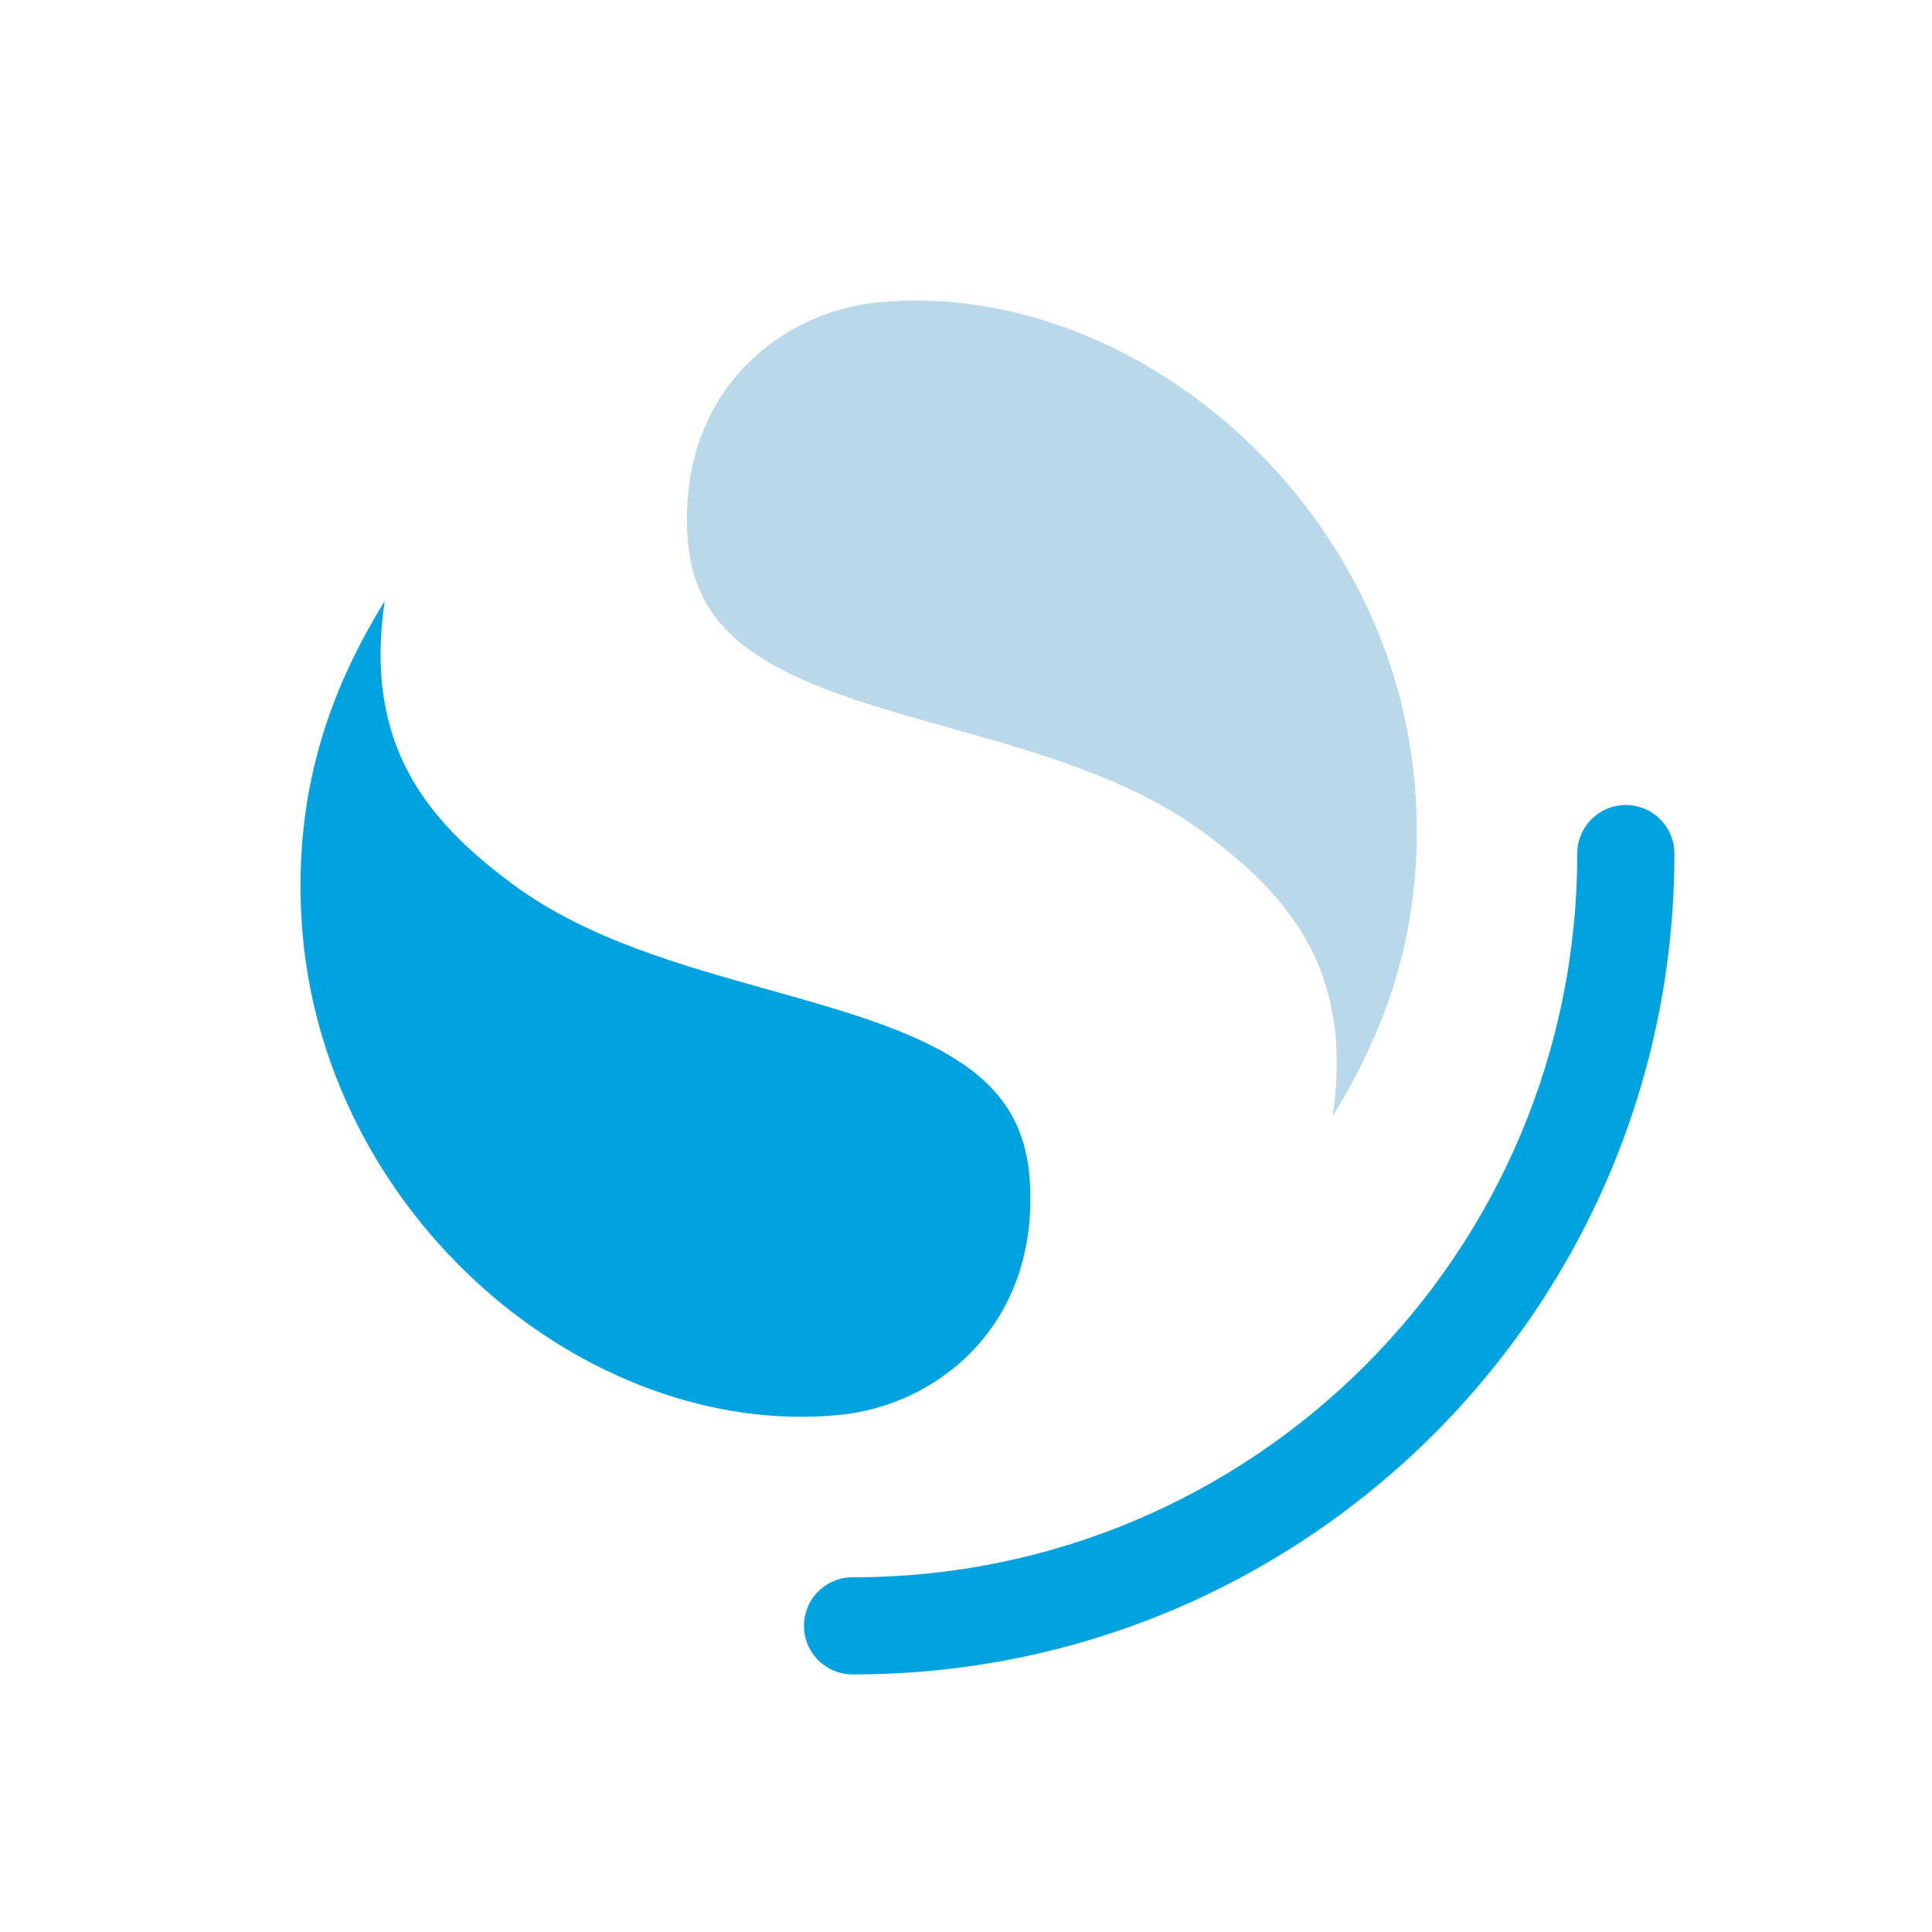
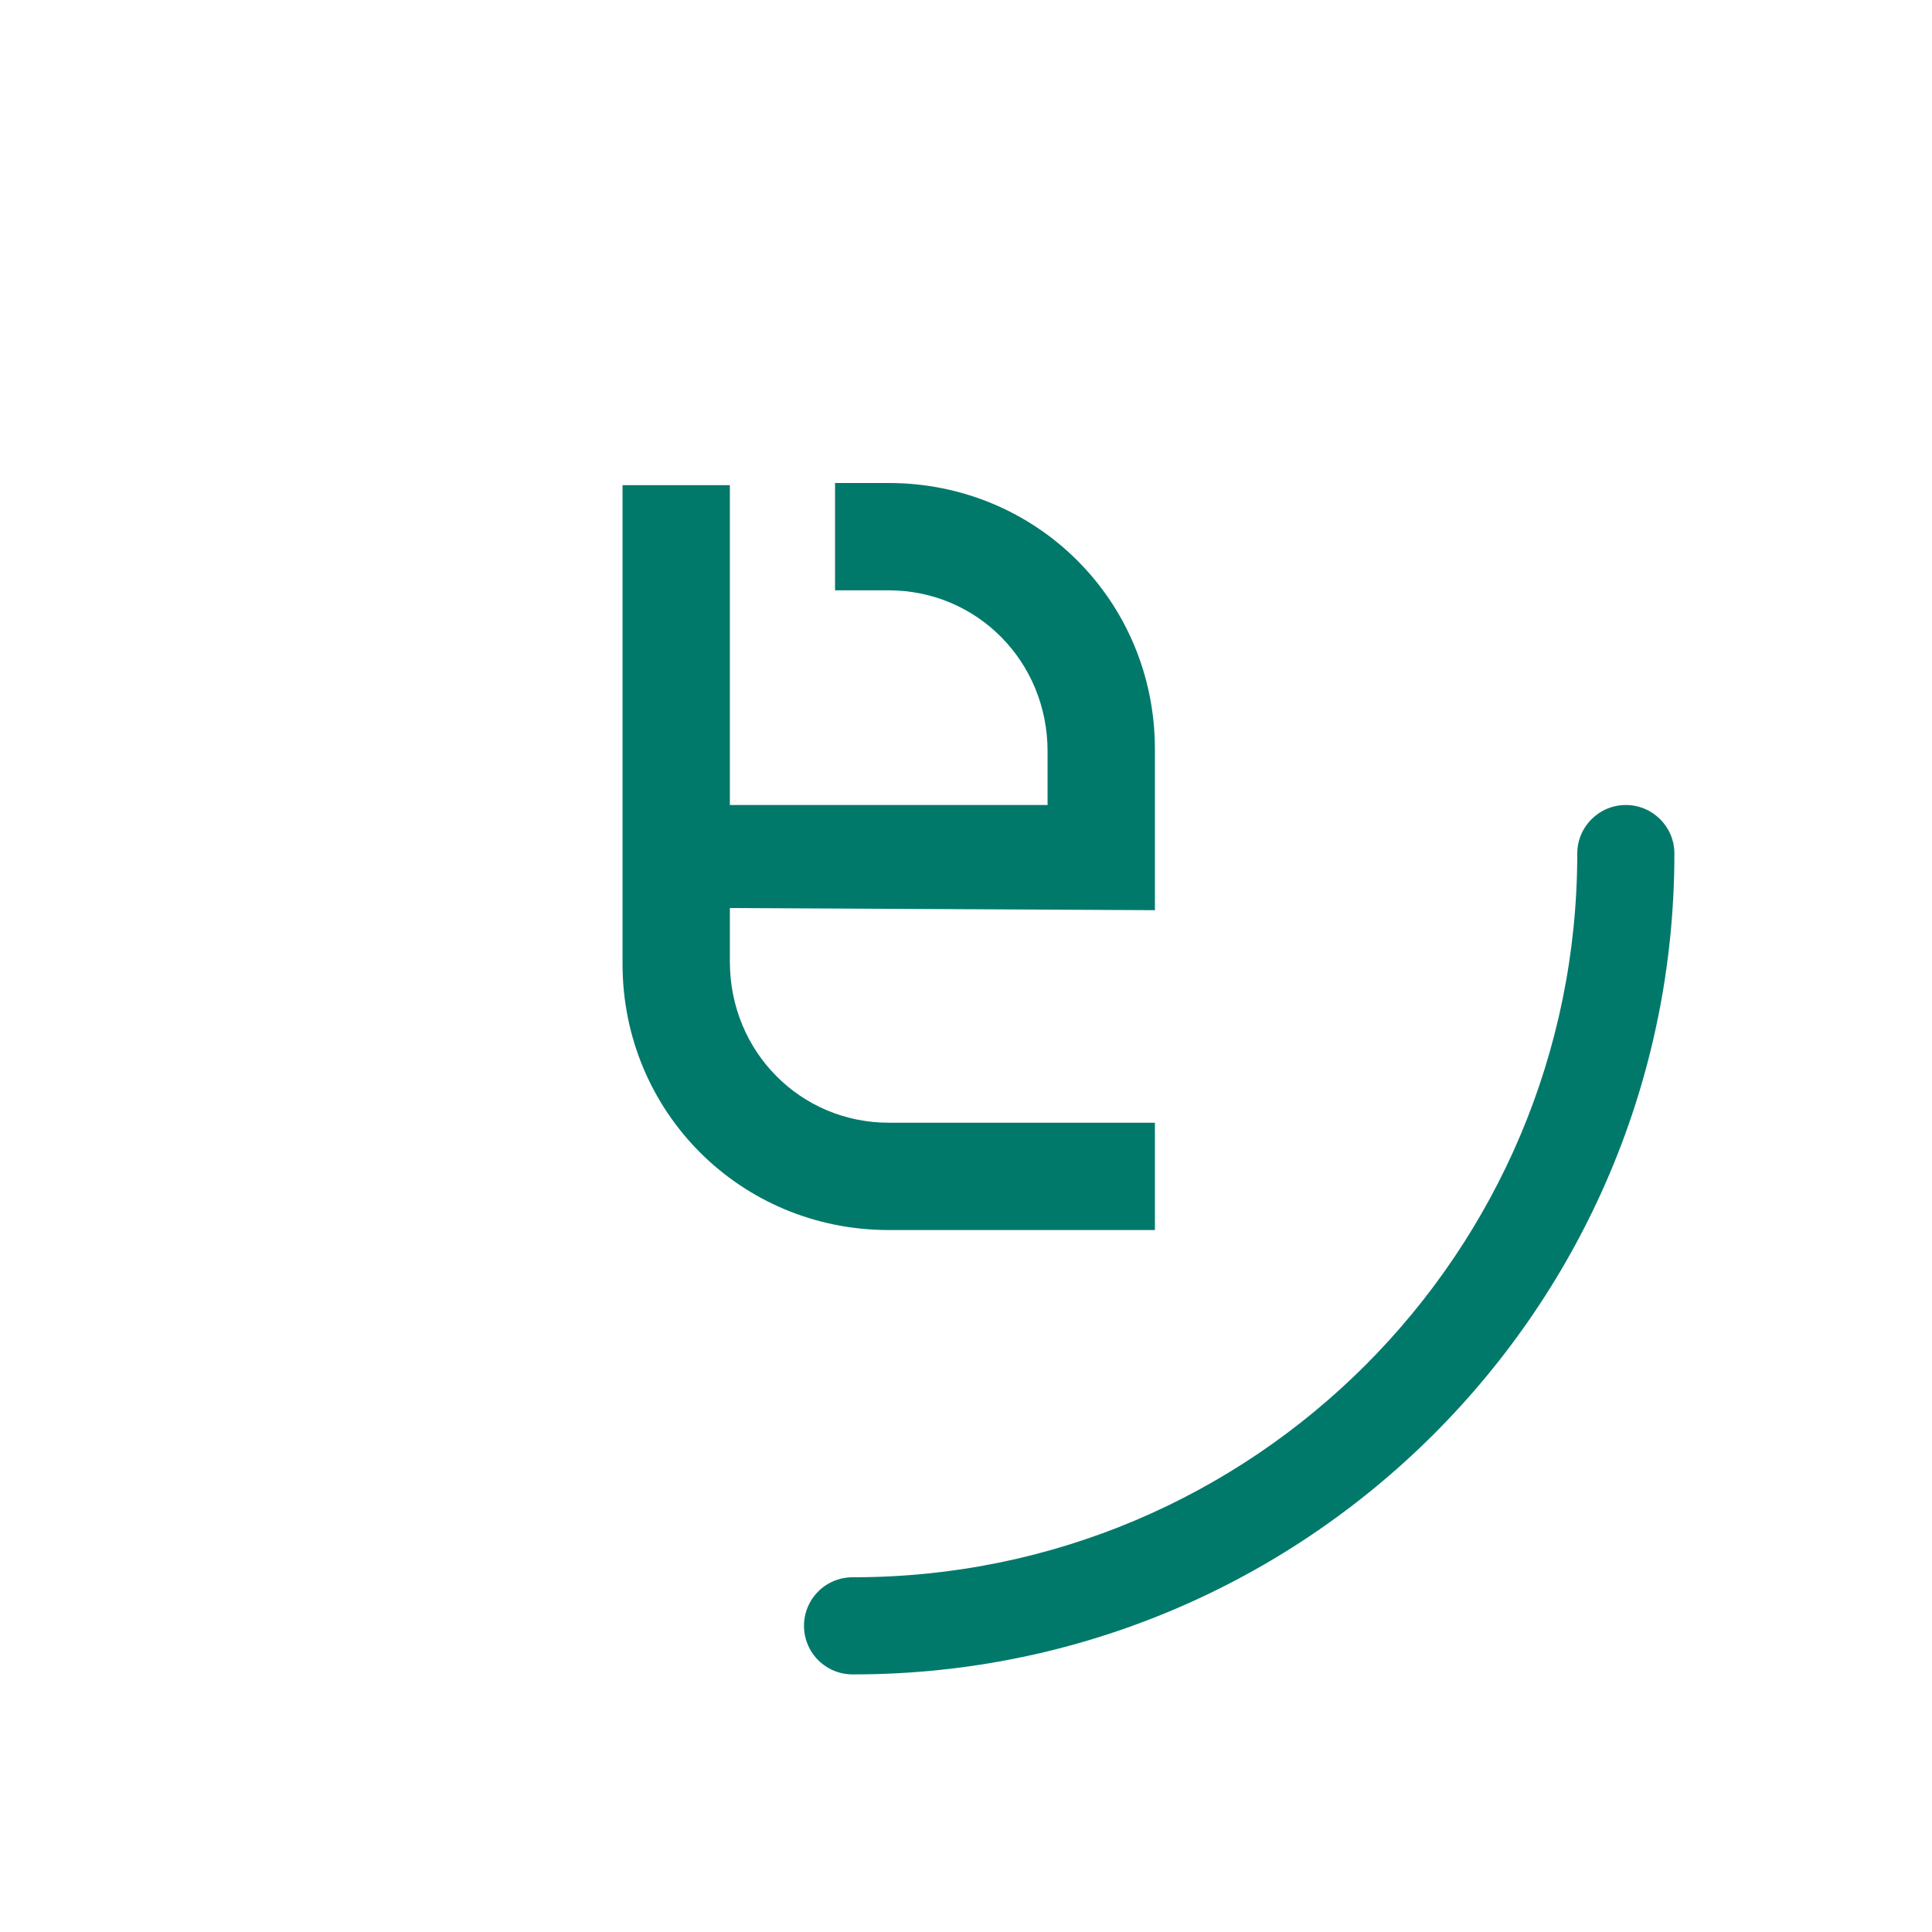
<svg xmlns="http://www.w3.org/2000/svg" fill="none" viewBox="0 0 90 90">
-   <style>.a{fill:#00A3E0}.b{fill:#B9D9EB}</style>
  <g>
-     <path class="a" d="M75.737 37.5a2.263 2.263 0 0 0-2.262 2.263c0 18.618-15.094 33.712-33.712 33.712a2.263 2.263 0 1 0 0 4.525C60.88 78 78 60.88 78 39.763a2.263 2.263 0 0 0-2.263-2.263Z" />
+     <path fill="#00796b" d="M75.737 37.5a2.263 2.263 0 0 0-2.262 2.263c0 18.618-15.094 33.712-33.712 33.712a2.263 2.263 0 1 0 0 4.525C60.88 78 78 60.88 78 39.763a2.263 2.263 0 0 0-2.263-2.263Z" />
    <animateTransform attributeName="transform" dur="1.5s" from="0 40 40" keyTimes="0; .3; .7; 1" repeatCount="indefinite" to="359.9 40 40" type="rotate" values="0 40 40; 15 40 40; 340 40 40; 359.9 40 40" />
  </g>
-   <path class="b" d="M62.081 52c2.176-3.55 4.28-8.282 3.867-14.908-.858-13.725-13.29-24.137-25.027-23.008-4.596.441-9.314 4.187-8.895 10.896.182 2.916 1.61 4.637 3.928 5.96 2.208 1.26 5.044 2.057 8.259 2.961 3.883 1.092 8.388 2.32 11.85 4.87 4.15 3.059 6.986 6.603 6.018 13.229Z" />
-   <path class="a" d="M17.919 28c-2.176 3.55-4.28 8.282-3.867 14.908.858 13.725 13.29 24.137 25.027 23.008 4.596-.441 9.314-4.187 8.895-10.896-.182-2.916-1.61-4.637-3.928-5.96-2.208-1.26-5.044-2.057-8.259-2.961-3.883-1.092-8.388-2.32-11.85-4.87-4.15-3.059-6.986-6.603-6.018-13.229Z" />
+   <path d="M53.8,42.4v-7.5c0-6.9-5.5-12.4-12.4-12.4h-2.5v5h2.5c4.1,0,7.4,3.3,7.4,7.5v2.5H34l0,0v-5v-9.9h-5v9.9v5l0,0v5v2.4c0,6.9,5.5,12.4,12.4,12.4h12.4v-5H41.4c-4.1,0-7.4-3.3-7.4-7.5v-2.5L53.8,42.4L53.8,42.4z" fill="#00796b" fillRule="evenodd" strokeWidth="0" />
</svg>
